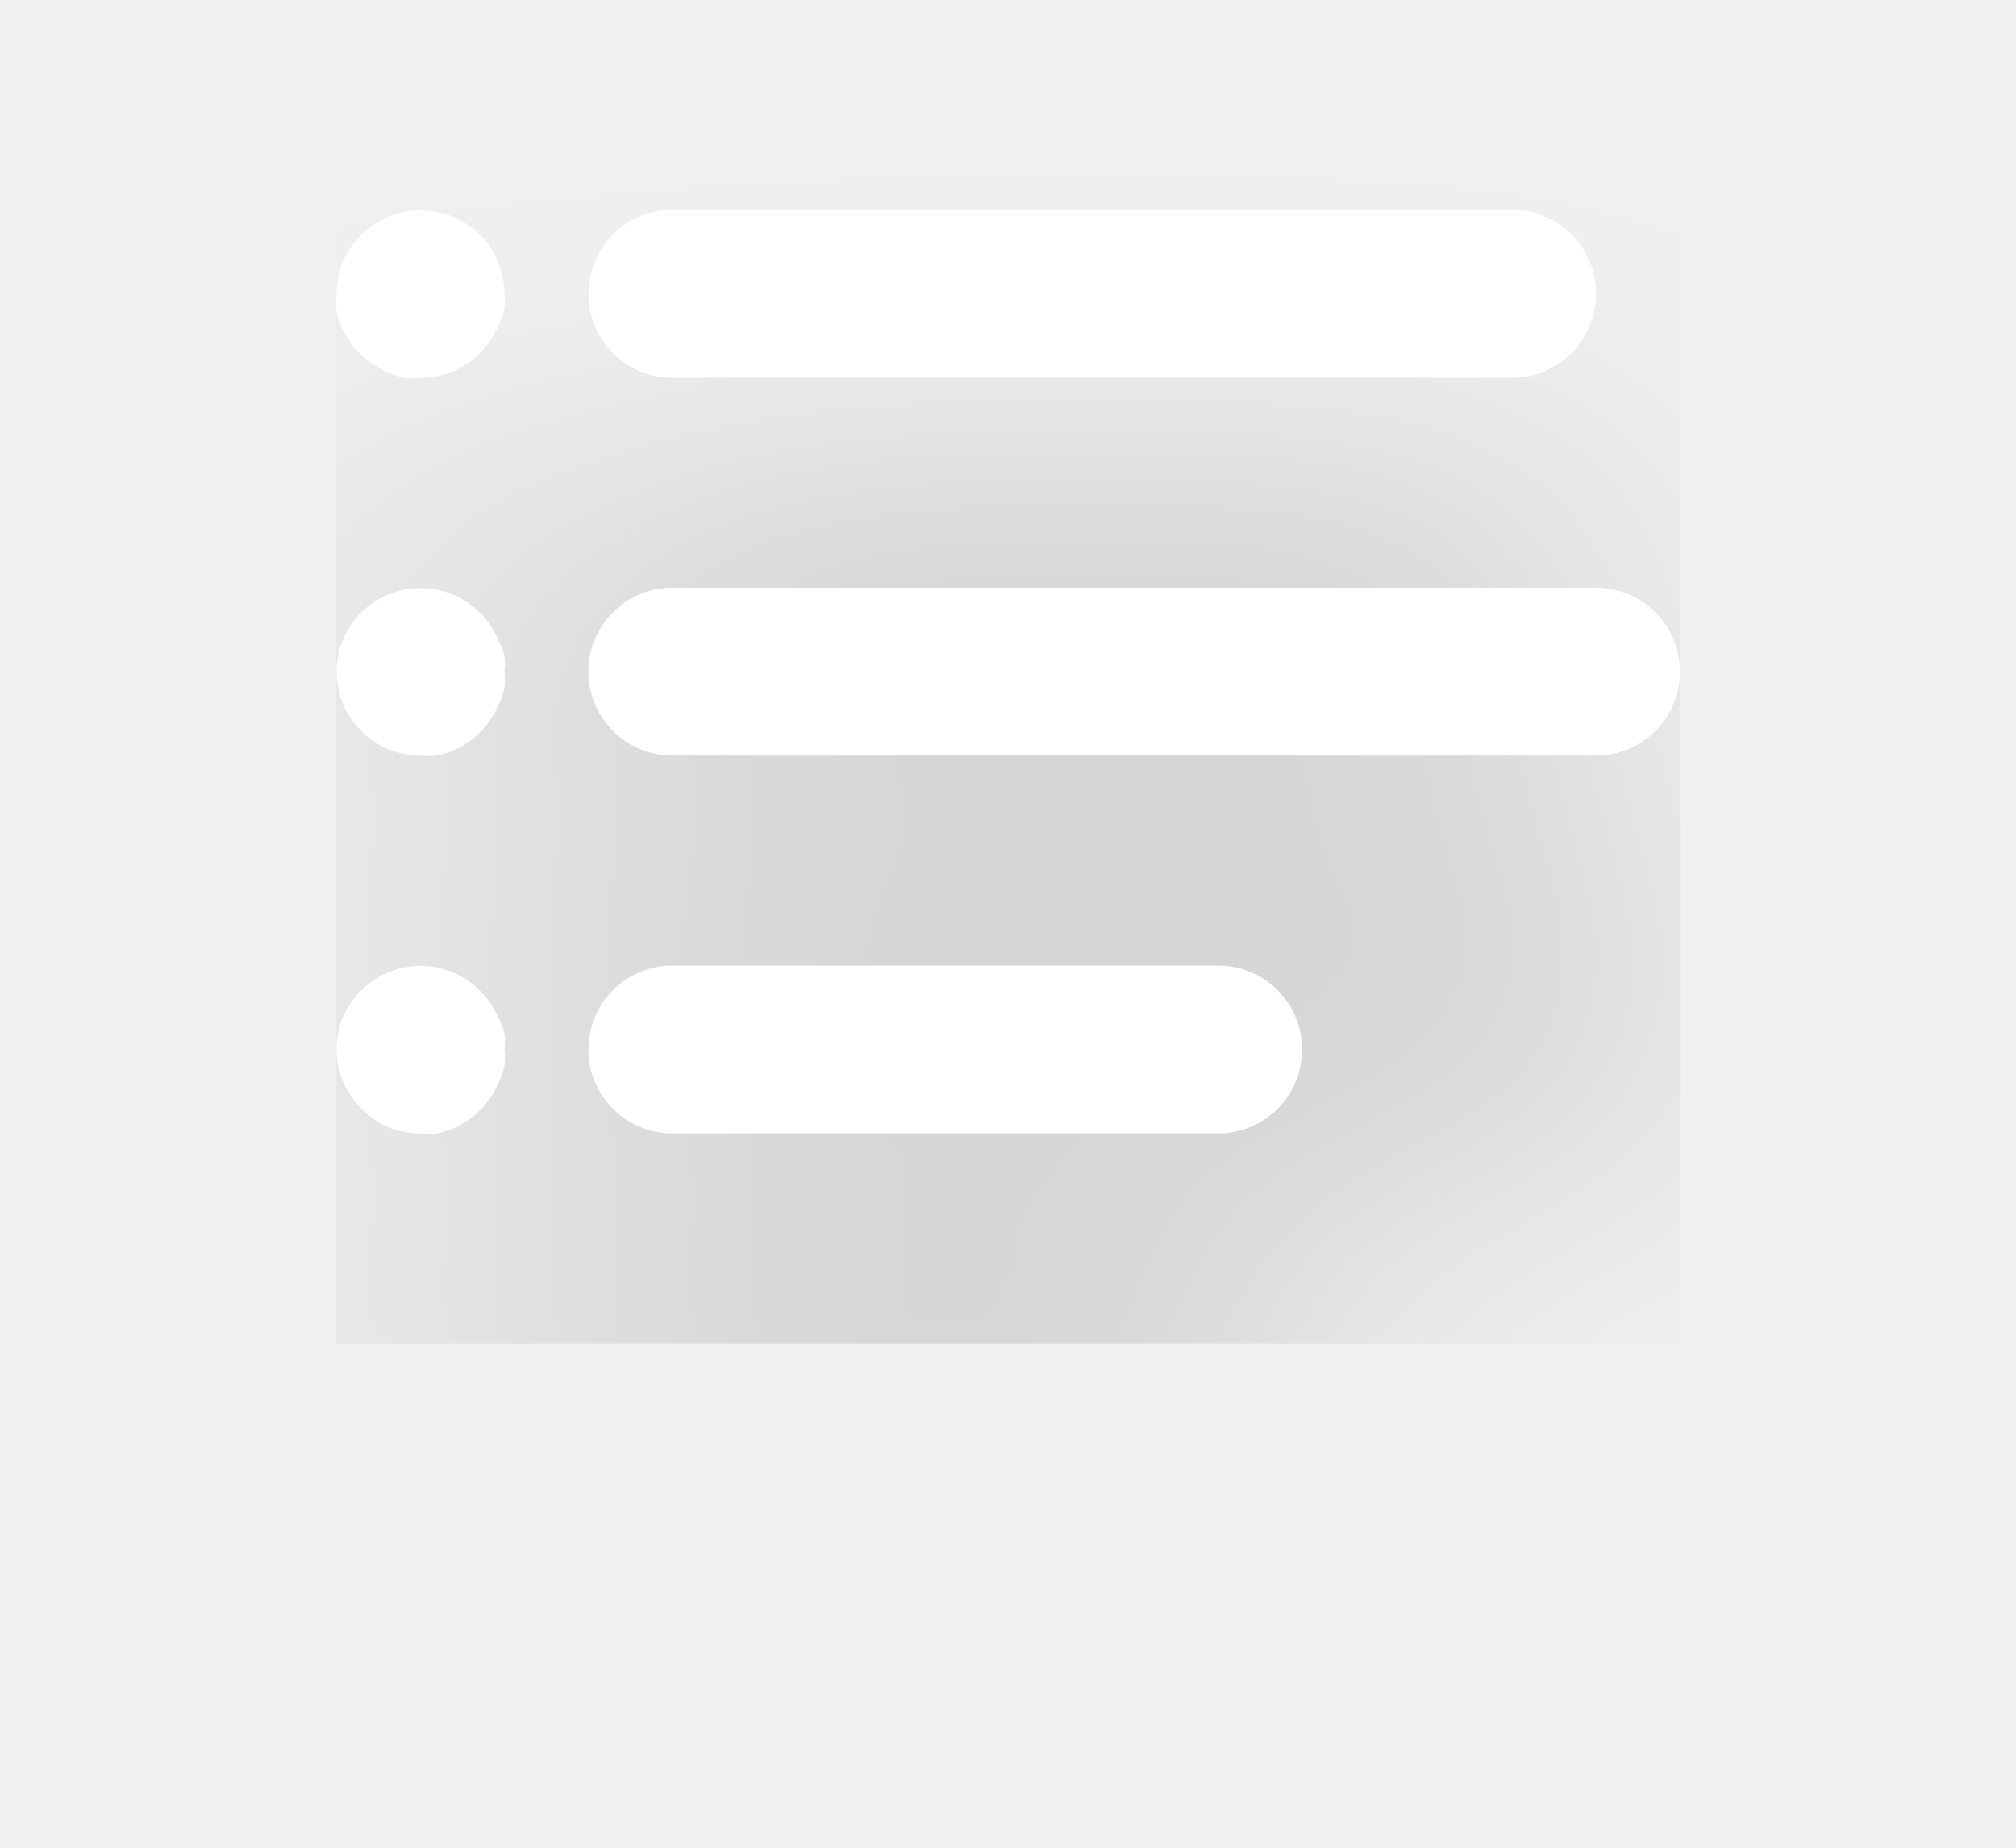
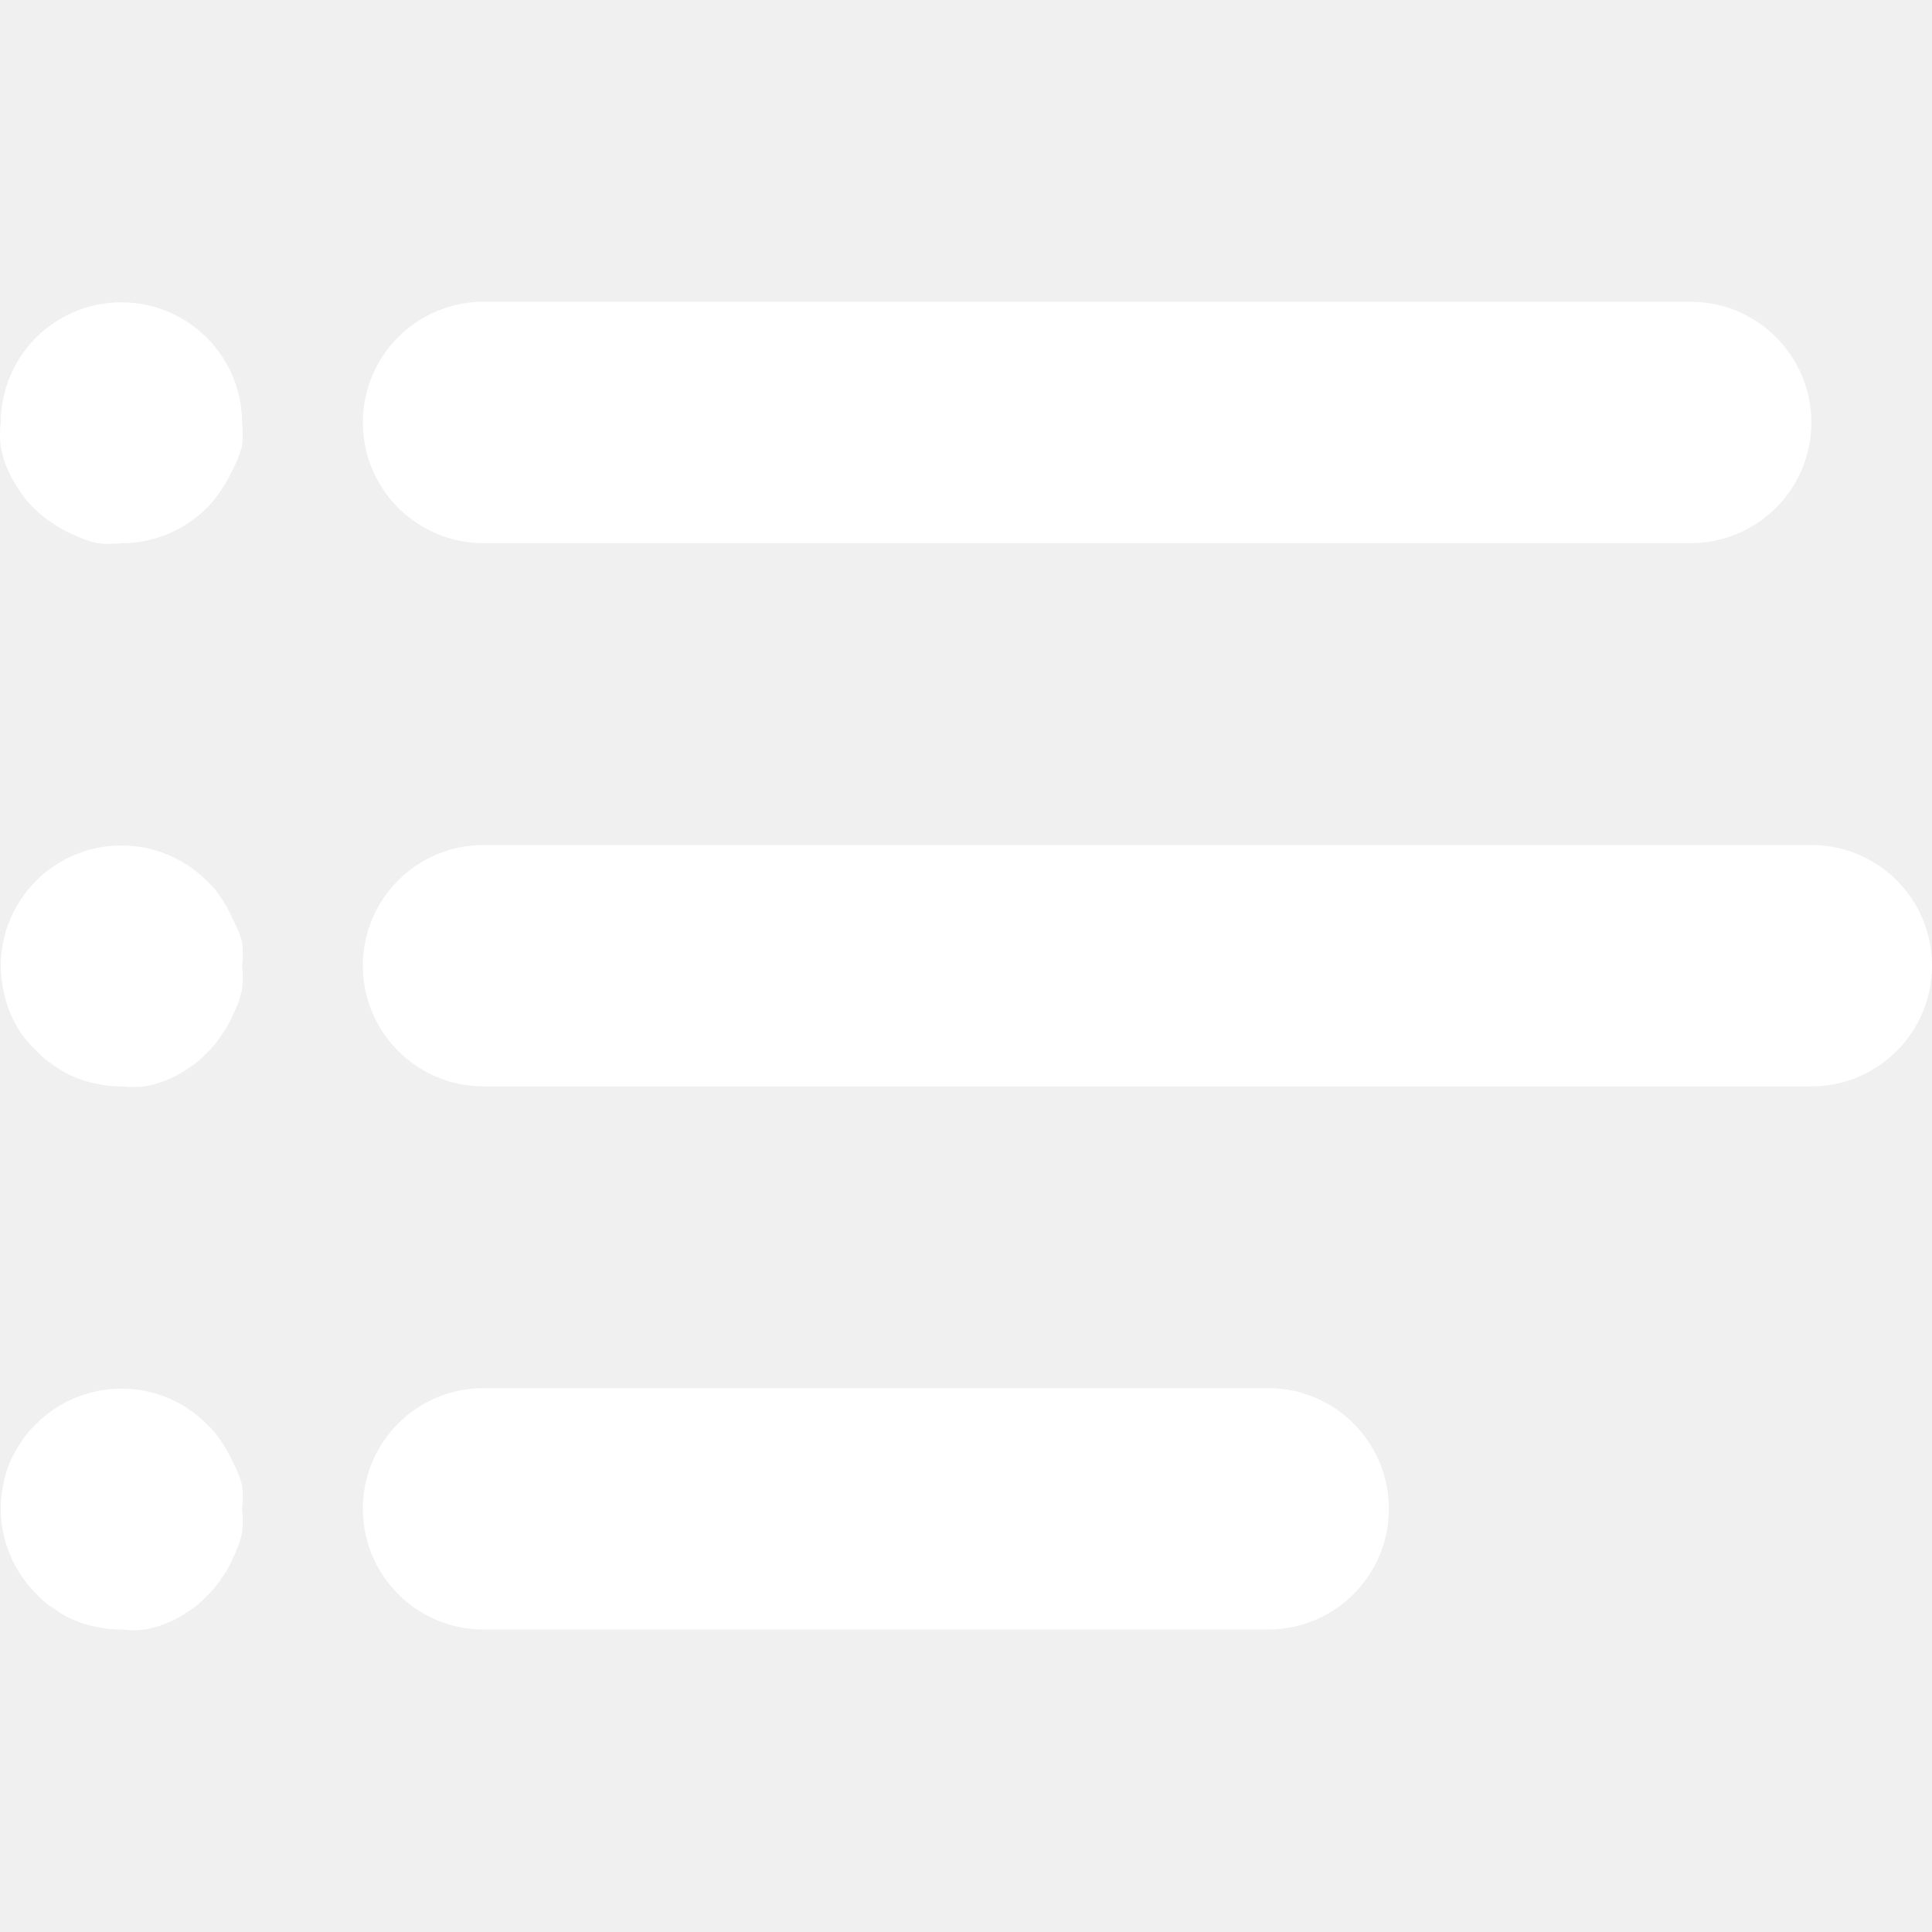
- <svg xmlns="http://www.w3.org/2000/svg" width="24" height="22" viewBox="0 0 24 22" fill="none">
-   <g clip-path="url(#clip0)" filter="url(#filter0_d)">
-     <path d="M18.001 2.499H8.005C7.452 2.499 7.005 2.947 7.005 3.499C7.005 4.051 7.452 4.498 8.005 4.498H18.001C18.553 4.498 19.001 4.051 19.001 3.499C19.001 2.947 18.553 2.499 18.001 2.499Z" fill="white" />
-     <path d="M6.005 3.499C6.004 3.234 5.898 2.981 5.71 2.794C5.32 2.407 4.69 2.407 4.301 2.794C4.113 2.981 4.007 3.234 4.006 3.499C3.998 3.564 3.998 3.629 4.006 3.694C4.017 3.759 4.035 3.823 4.061 3.884C4.087 3.943 4.119 4 4.156 4.054C4.191 4.11 4.233 4.162 4.28 4.209C4.326 4.254 4.376 4.294 4.43 4.329C4.483 4.367 4.54 4.399 4.6 4.424C4.667 4.458 4.737 4.483 4.81 4.499C4.875 4.506 4.94 4.506 5.005 4.499C5.269 4.499 5.523 4.395 5.71 4.209C5.757 4.162 5.799 4.11 5.835 4.054C5.871 4 5.903 3.943 5.93 3.884C5.962 3.823 5.987 3.76 6.005 3.694C6.012 3.629 6.012 3.564 6.005 3.499Z" fill="white" />
-     <path d="M6.005 7.997C6.013 7.932 6.013 7.867 6.005 7.802C5.988 7.738 5.963 7.676 5.93 7.617C5.904 7.556 5.873 7.497 5.835 7.442C5.801 7.387 5.759 7.336 5.71 7.292C5.32 6.905 4.691 6.905 4.301 7.292C4.113 7.479 4.007 7.732 4.006 7.997C4.008 8.129 4.033 8.259 4.081 8.382C4.106 8.441 4.136 8.498 4.171 8.552C4.209 8.606 4.252 8.657 4.301 8.702C4.345 8.75 4.395 8.792 4.451 8.827C4.503 8.865 4.56 8.897 4.621 8.922C4.682 8.947 4.745 8.966 4.811 8.977C4.875 8.991 4.94 8.998 5.006 8.997C5.07 9.004 5.136 9.004 5.2 8.997C5.264 8.986 5.326 8.967 5.385 8.942C5.447 8.917 5.506 8.885 5.56 8.847C5.616 8.812 5.666 8.77 5.71 8.722C5.758 8.678 5.8 8.627 5.835 8.572C5.874 8.519 5.906 8.462 5.93 8.402C5.964 8.336 5.99 8.265 6.005 8.192C6.013 8.127 6.013 8.062 6.005 7.997Z" fill="white" />
-     <path d="M6.005 12.496C6.013 12.431 6.013 12.366 6.005 12.301C5.988 12.235 5.963 12.171 5.93 12.111C5.903 12.052 5.872 11.995 5.835 11.941C5.801 11.886 5.758 11.835 5.71 11.791C5.32 11.403 4.691 11.403 4.301 11.791C4.253 11.835 4.211 11.886 4.176 11.941C4.139 11.995 4.108 12.052 4.081 12.111C4.055 12.172 4.037 12.236 4.026 12.301C4.012 12.365 4.005 12.43 4.006 12.496C4.007 12.76 4.113 13.014 4.301 13.2C4.345 13.249 4.395 13.291 4.451 13.325C4.503 13.364 4.56 13.396 4.621 13.42C4.682 13.446 4.745 13.464 4.811 13.475C4.875 13.49 4.94 13.496 5.006 13.495C5.07 13.503 5.136 13.503 5.2 13.495C5.264 13.484 5.326 13.466 5.385 13.44C5.447 13.416 5.506 13.384 5.56 13.345C5.616 13.311 5.666 13.269 5.71 13.22C5.758 13.176 5.801 13.126 5.835 13.07C5.874 13.018 5.906 12.961 5.93 12.9C5.964 12.834 5.99 12.764 6.005 12.691C6.013 12.626 6.013 12.56 6.005 12.496Z" fill="white" />
-     <path d="M19.001 6.998H8.005C7.452 6.998 7.005 7.445 7.005 7.997C7.005 8.549 7.452 8.997 8.005 8.997H19.001C19.553 8.997 20 8.549 20 7.997C20 7.445 19.553 6.998 19.001 6.998Z" fill="white" />
-     <path d="M14.502 11.496H8.005C7.452 11.496 7.005 11.943 7.005 12.495C7.005 13.048 7.452 13.495 8.005 13.495H14.502C15.054 13.495 15.502 13.048 15.502 12.495C15.502 11.943 15.054 11.496 14.502 11.496Z" fill="white" />
+ <svg xmlns="http://www.w3.org/2000/svg" width="16" height="16" viewBox="0 0 16 16" fill="none">
+   <g clip-path="url(#clip0)">
+     <path d="M14.001 2.499H4.005C3.452 2.499 3.005 2.947 3.005 3.499C3.005 4.051 3.452 4.498 4.005 4.498H14.001C14.553 4.498 15.001 4.051 15.001 3.499C15.001 2.947 14.553 2.499 14.001 2.499Z" fill="white" />
+     <path d="M2.005 3.499C2.004 3.234 1.898 2.981 1.71 2.794C1.32 2.407 0.69 2.407 0.3 2.794C0.113 2.981 0.007 3.234 0.006 3.499C-0.002 3.564 -0.002 3.629 0.006 3.694C0.017 3.759 0.035 3.823 0.061 3.884C0.087 3.943 0.119 4 0.156 4.054C0.191 4.11 0.233 4.162 0.281 4.209C0.326 4.254 0.376 4.294 0.43 4.329C0.483 4.367 0.54 4.399 0.6 4.424C0.667 4.458 0.737 4.483 0.81 4.499C0.875 4.506 0.94 4.506 1.005 4.499C1.269 4.499 1.523 4.395 1.71 4.209C1.757 4.162 1.799 4.11 1.835 4.054C1.871 4 1.903 3.943 1.93 3.884C1.962 3.823 1.987 3.76 2.005 3.694C2.012 3.629 2.012 3.564 2.005 3.499Z" fill="white" />
+     <path d="M2.005 7.997C2.013 7.932 2.013 7.867 2.005 7.802C1.988 7.738 1.963 7.676 1.93 7.617C1.904 7.556 1.873 7.497 1.835 7.442C1.801 7.387 1.759 7.336 1.71 7.292C1.32 6.905 0.691 6.905 0.301 7.292C0.113 7.479 0.007 7.732 0.006 7.997C0.008 8.129 0.033 8.259 0.081 8.382C0.106 8.441 0.136 8.498 0.171 8.552C0.209 8.606 0.252 8.657 0.301 8.702C0.345 8.75 0.395 8.792 0.451 8.827C0.503 8.865 0.56 8.897 0.621 8.922C0.682 8.947 0.745 8.966 0.811 8.977C0.875 8.991 0.94 8.998 1.006 8.997C1.07 9.004 1.136 9.004 1.2 8.997C1.264 8.986 1.326 8.967 1.385 8.942C1.447 8.917 1.506 8.885 1.56 8.847C1.616 8.812 1.666 8.77 1.71 8.722C1.758 8.678 1.8 8.627 1.835 8.572C1.874 8.519 1.906 8.462 1.93 8.402C1.964 8.336 1.99 8.265 2.005 8.192C2.013 8.127 2.013 8.062 2.005 7.997Z" fill="white" />
+     <path d="M2.005 12.496C2.013 12.431 2.013 12.366 2.005 12.301C1.988 12.235 1.963 12.171 1.93 12.111C1.903 12.052 1.872 11.995 1.835 11.941C1.801 11.886 1.758 11.835 1.71 11.791C1.32 11.403 0.691 11.403 0.301 11.791C0.253 11.835 0.211 11.886 0.176 11.941C0.139 11.995 0.108 12.052 0.081 12.111C0.055 12.172 0.037 12.236 0.026 12.301C0.012 12.365 0.005 12.43 0.006 12.496C0.007 12.76 0.113 13.014 0.301 13.2C0.345 13.249 0.395 13.291 0.451 13.325C0.503 13.364 0.56 13.396 0.621 13.42C0.682 13.446 0.745 13.464 0.811 13.475C0.875 13.49 0.94 13.496 1.006 13.495C1.07 13.503 1.136 13.503 1.2 13.495C1.264 13.484 1.326 13.466 1.385 13.44C1.447 13.416 1.506 13.384 1.56 13.345C1.616 13.311 1.666 13.269 1.71 13.22C1.758 13.176 1.801 13.126 1.835 13.07C1.874 13.018 1.906 12.961 1.93 12.9C1.964 12.834 1.99 12.764 2.005 12.691C2.013 12.626 2.013 12.56 2.005 12.496Z" fill="white" />
+     <path d="M15.001 6.998H4.005C3.452 6.998 3.005 7.445 3.005 7.997C3.005 8.549 3.452 8.997 4.005 8.997H15.001C15.553 8.997 16 8.549 16 7.997C16 7.445 15.553 6.998 15.001 6.998Z" fill="white" />
+     <path d="M10.502 11.496H4.005C3.452 11.496 3.005 11.943 3.005 12.495C3.005 13.048 3.452 13.495 4.005 13.495H10.502C11.054 13.495 11.502 13.048 11.502 12.495C11.502 11.943 11.054 11.496 10.502 11.496Z" fill="white" />
  </g>
  <defs>
-     <filter id="filter0_d" x="0" y="0" width="24" height="24" filterUnits="userSpaceOnUse" color-interpolation-filters="sRGB">
-       <feFlood flood-opacity="0" result="BackgroundImageFix" />
-       <feColorMatrix in="SourceAlpha" type="matrix" values="0 0 0 0 0 0 0 0 0 0 0 0 0 0 0 0 0 0 127 0" />
-       <feOffset dy="4" />
-       <feGaussianBlur stdDeviation="2" />
-       <feColorMatrix type="matrix" values="0 0 0 0 0 0 0 0 0 0 0 0 0 0 0 0 0 0 0.25 0" />
-       <feBlend mode="normal" in2="BackgroundImageFix" result="effect1_dropShadow" />
-       <feBlend mode="normal" in="SourceGraphic" in2="effect1_dropShadow" result="shape" />
-     </filter>
    <clipPath id="clip0">
-       <rect width="16" height="16" fill="white" transform="translate(4)" />
+       <rect width="16" height="16" fill="white" />
    </clipPath>
  </defs>
</svg>
